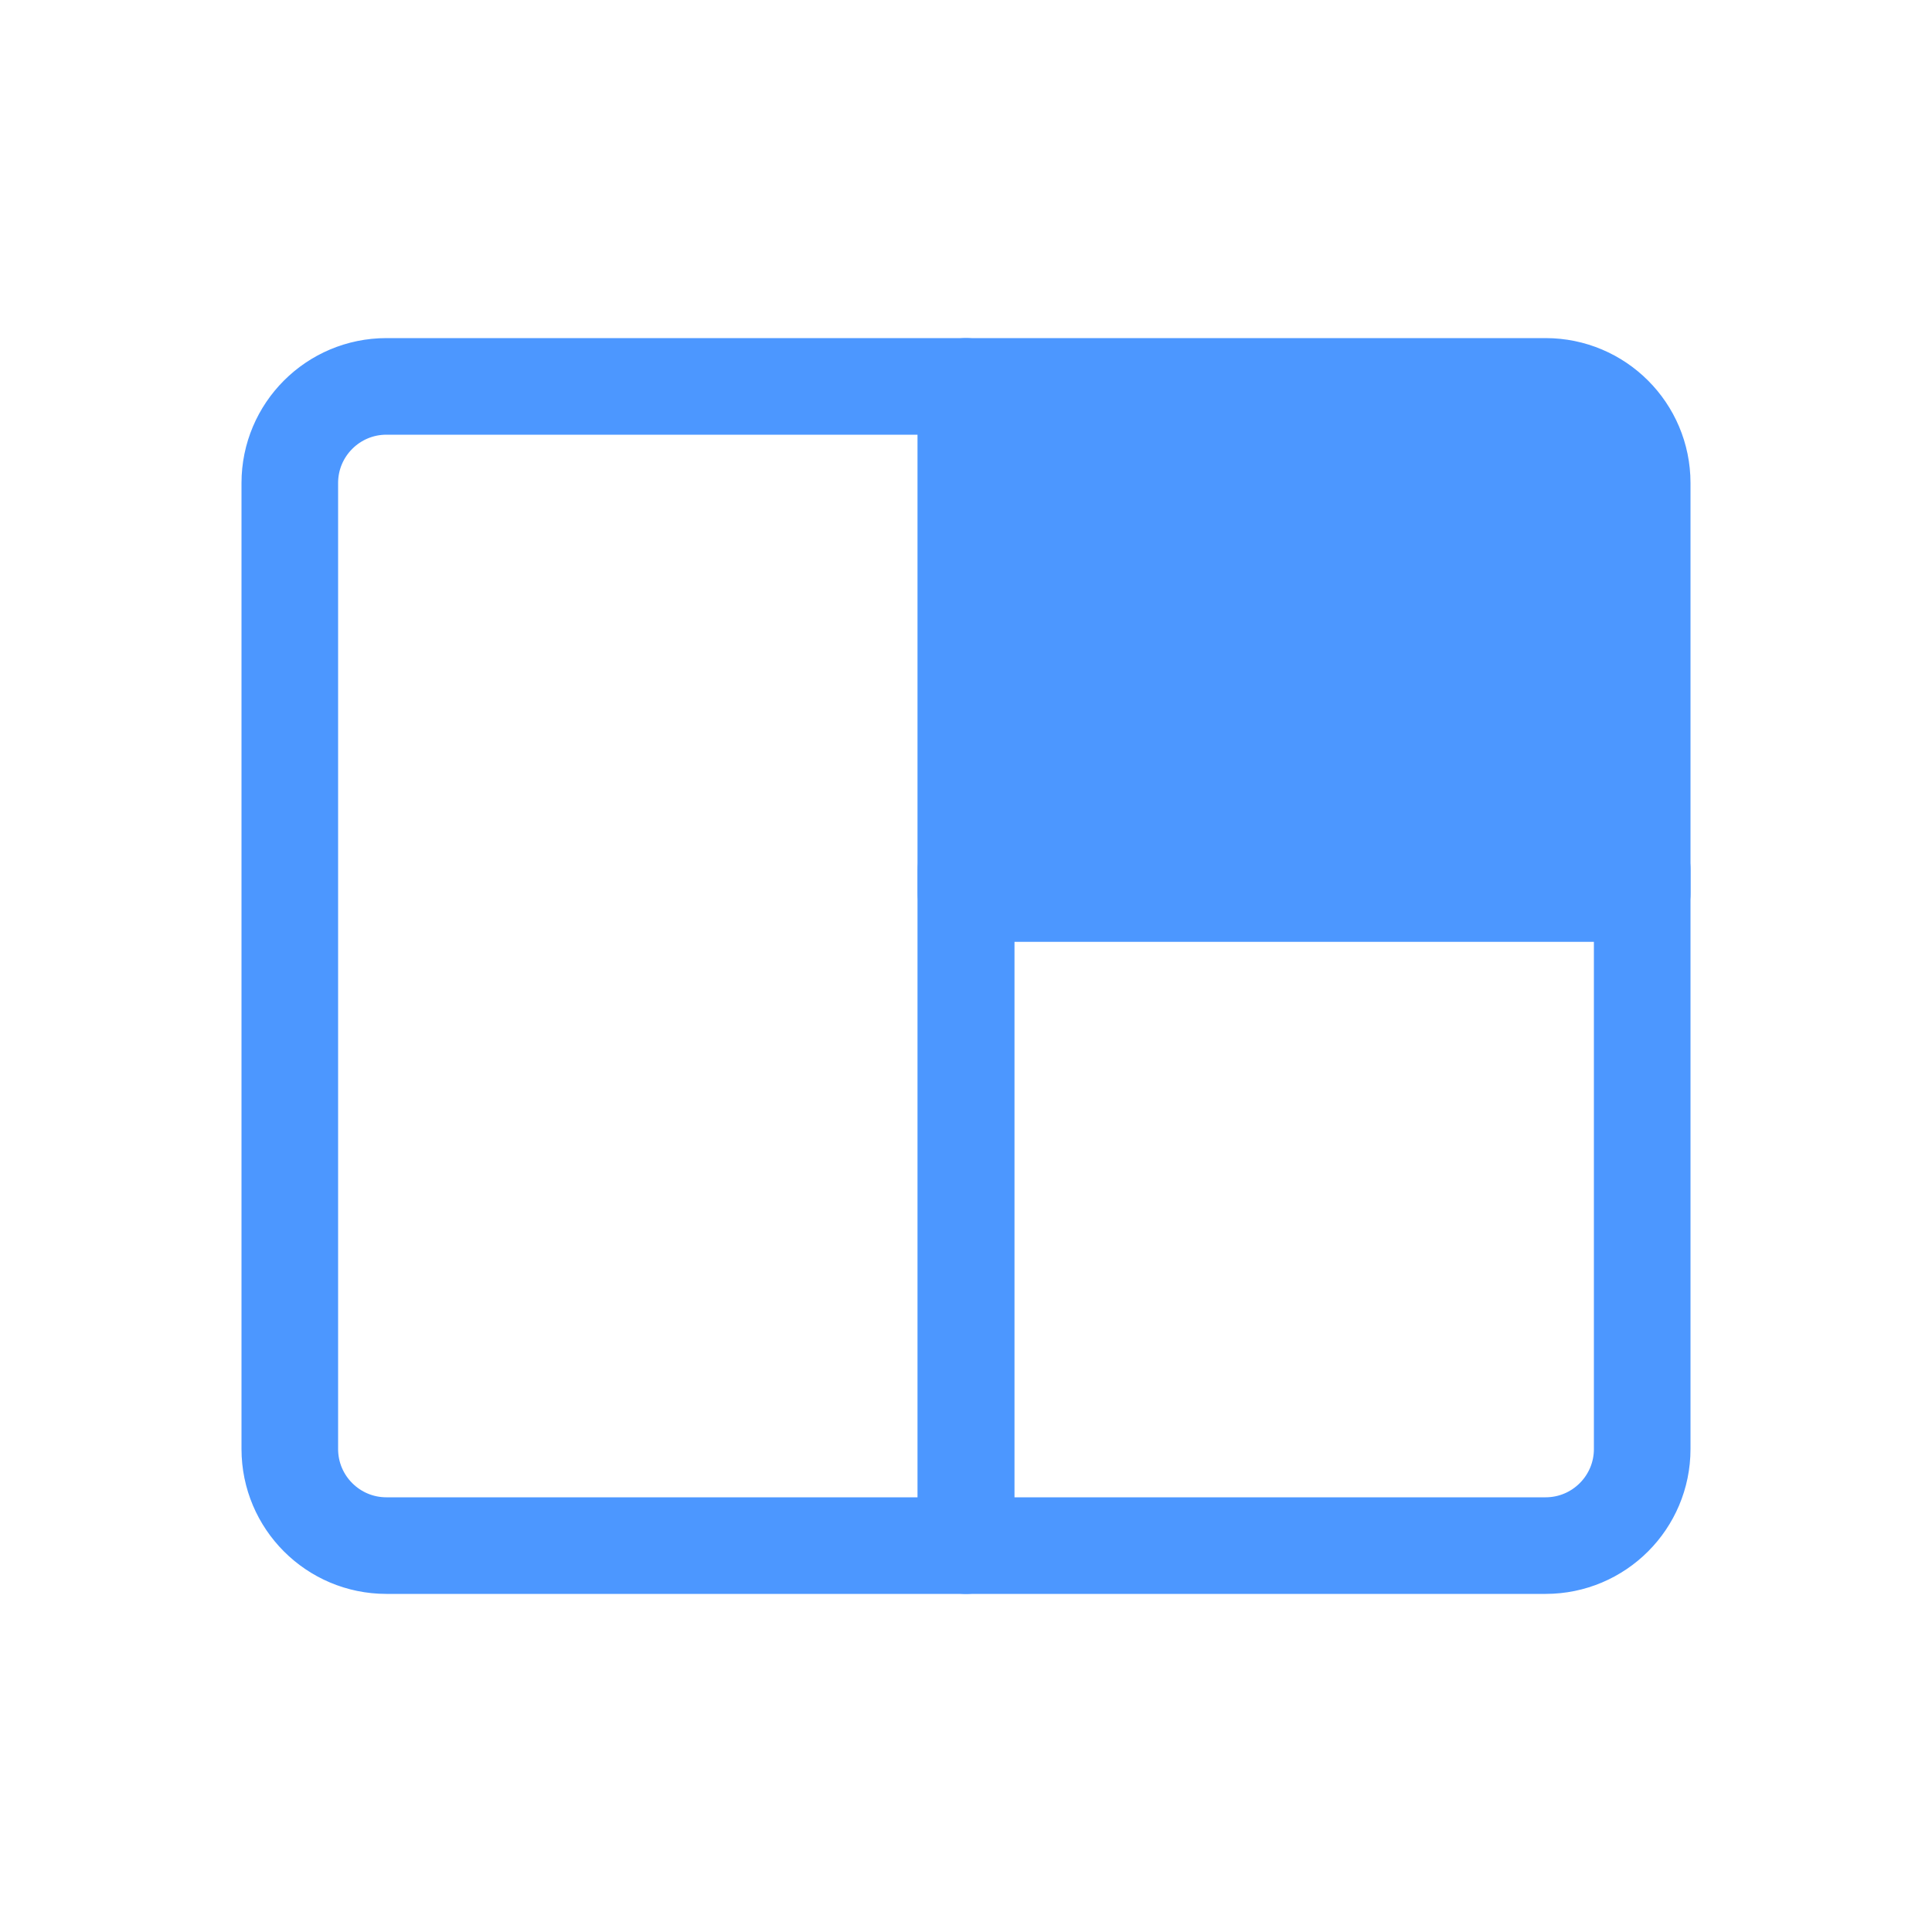
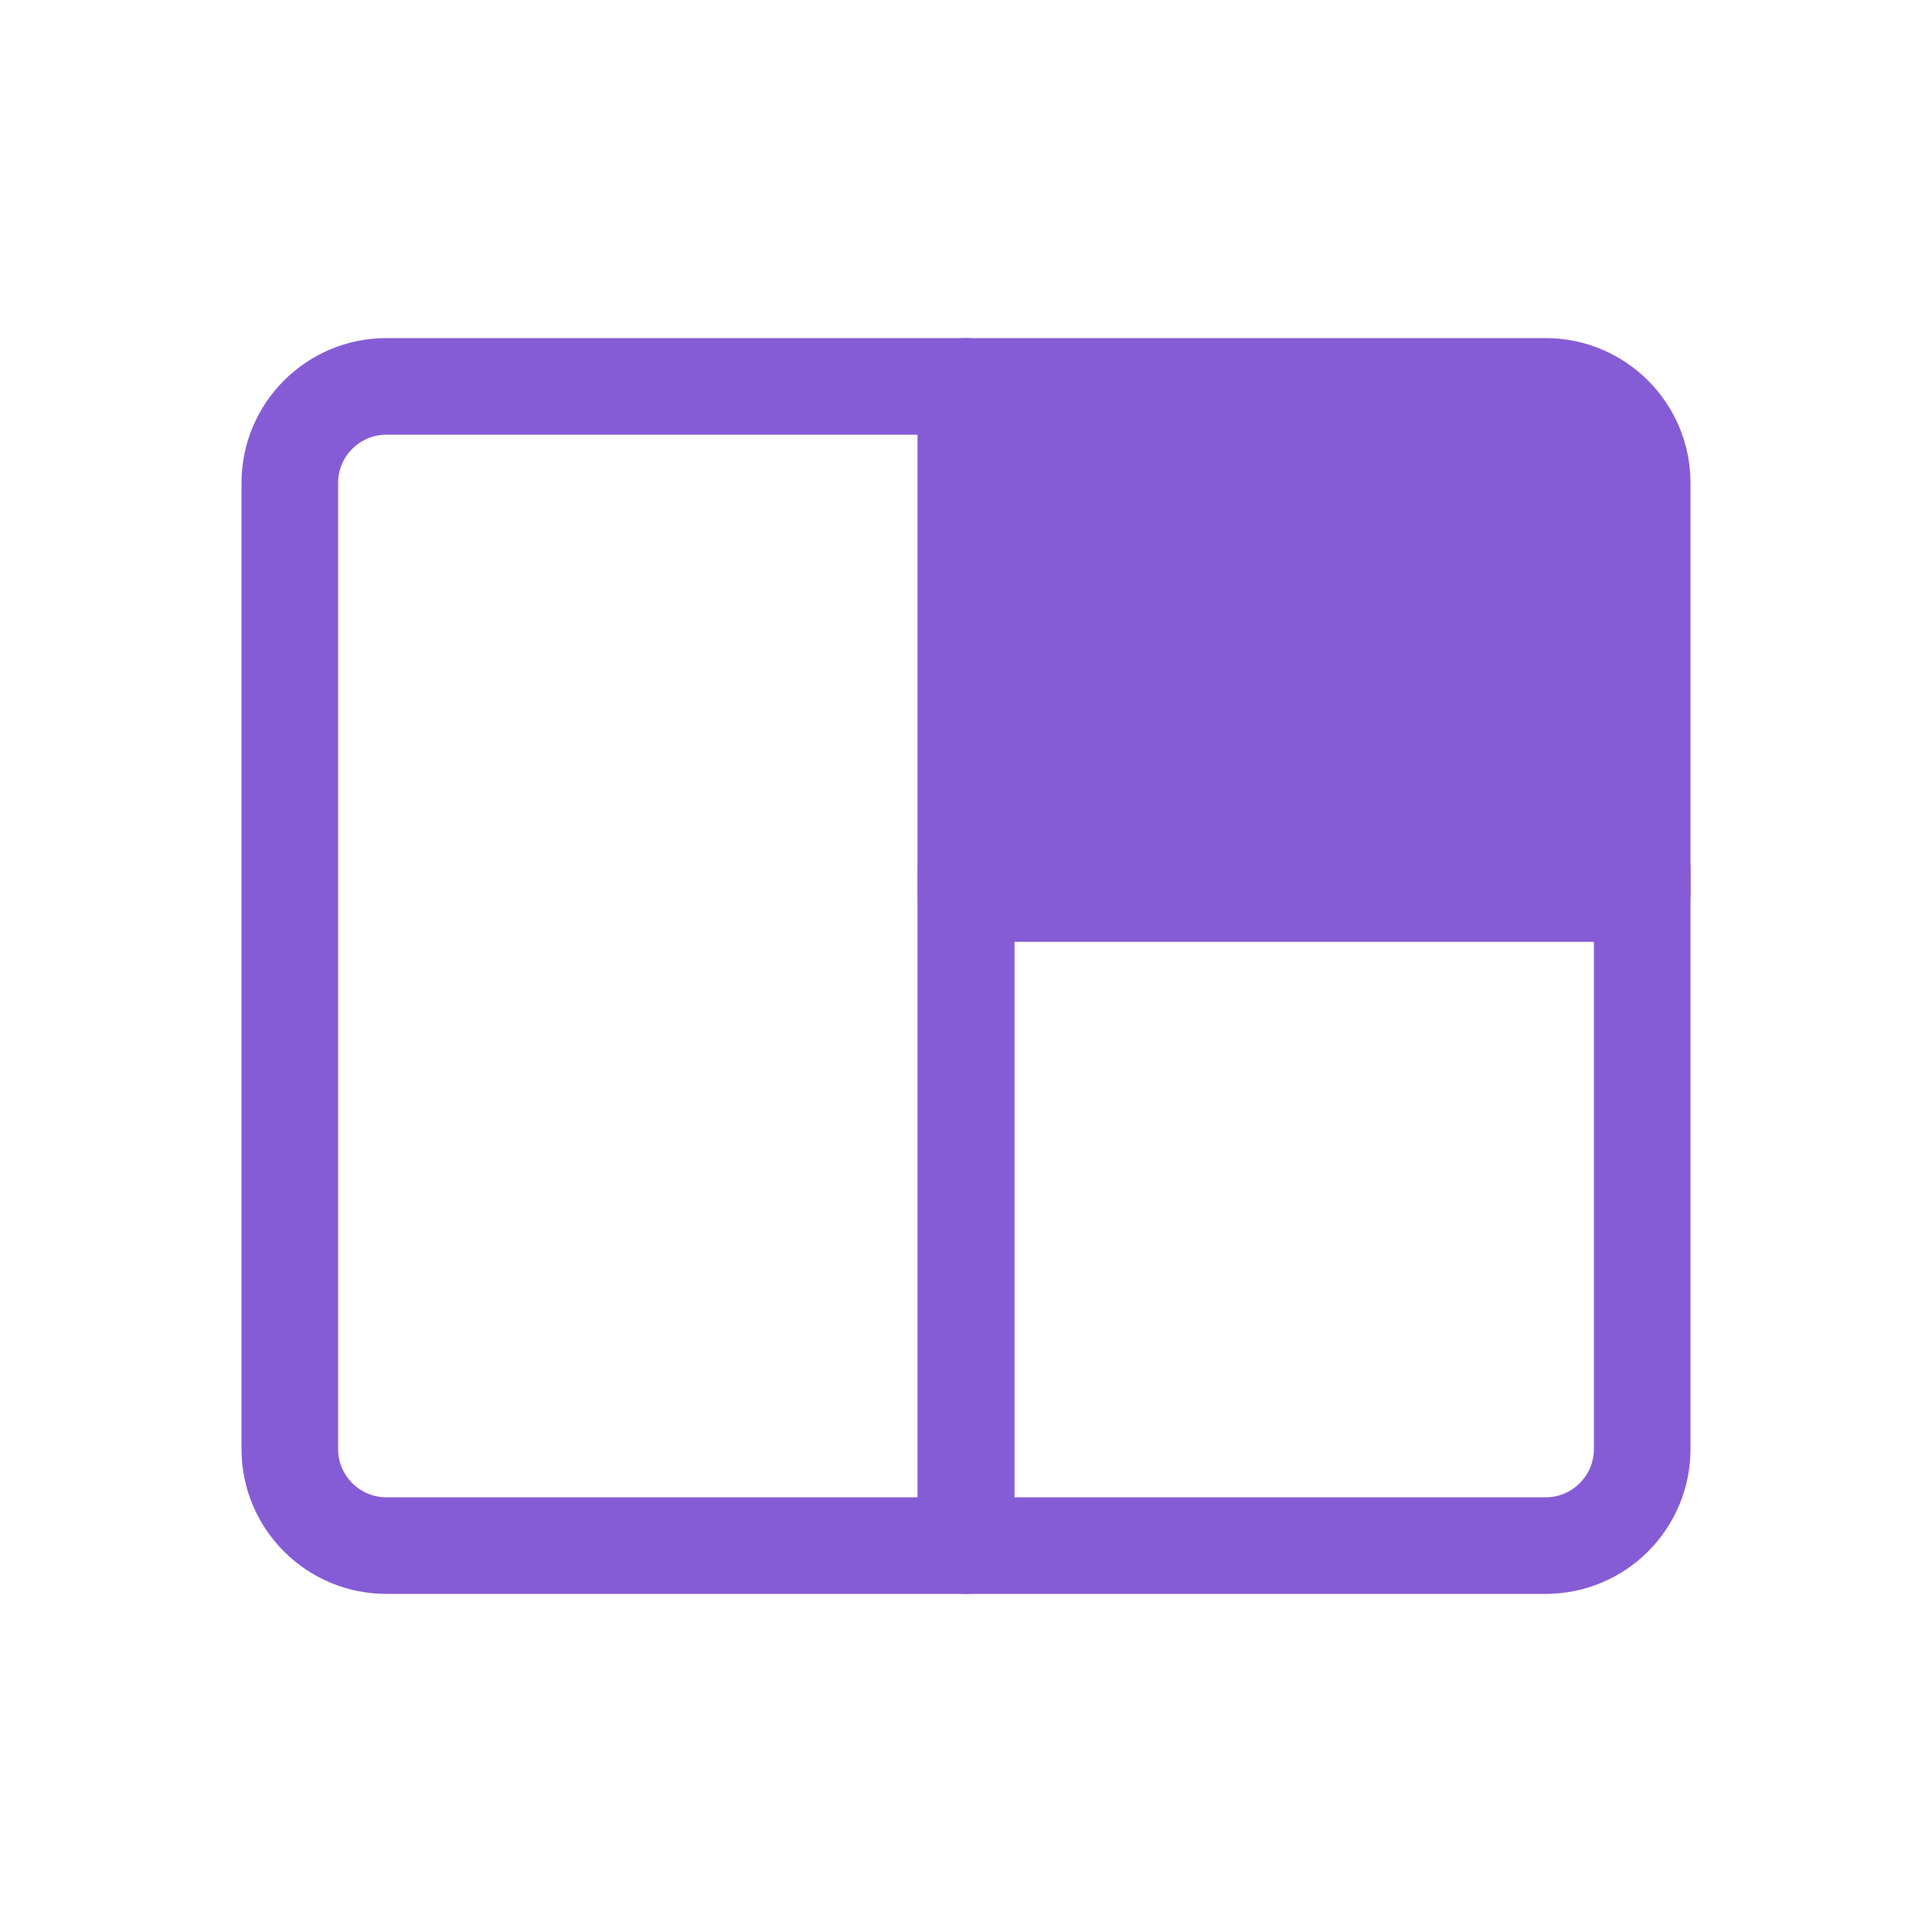
<svg xmlns="http://www.w3.org/2000/svg" width="20px" height="20px" viewBox="0 0 20 20" version="1.1">
  <defs />
  <g id="Page-1" stroke="none" stroke-width="1" fill="none" fill-rule="evenodd" stroke-linecap="round" stroke-linejoin="round">
-     <g id="Large-Stage-(active)" stroke="#4C97FF">
+     <g id="Large-Stage-(active)" stroke="#855CD6">
      <g id="large-stage-(inactive)" transform="translate(3, 4)">
        <path d="M1,0 L7,0 L7,12 L1,12 L1,12 C0.448,12 6.76353751e-17,11.552 0,11 L0,1 L0,1 C-6.76353751e-17,0.448 0.448,1.01453063e-16 1,0 Z" id="Rectangle" />
-         <path d="M7,0 L13,0 L13,0 C13.552,-1.01453063e-16 14,0.448 14,1 L14,5.25 L7,5.25 L7,0 Z" id="Rectangle" fill="#4C97FF" />
+         <path d="M7,0 L13,0 L13,0 C13.552,-1.01453063e-16 14,0.448 14,1 L14,5.25 L7,5.25 L7,0 Z" id="Rectangle" fill="#855CD6" />
        <path d="M7,5 L14,5 L14,11 L14,11 C14,11.552 13.552,12 13,12 L7,12 L7,5 Z" id="Rectangle-Copy" />
      </g>
    </g>
  </g>
</svg>
